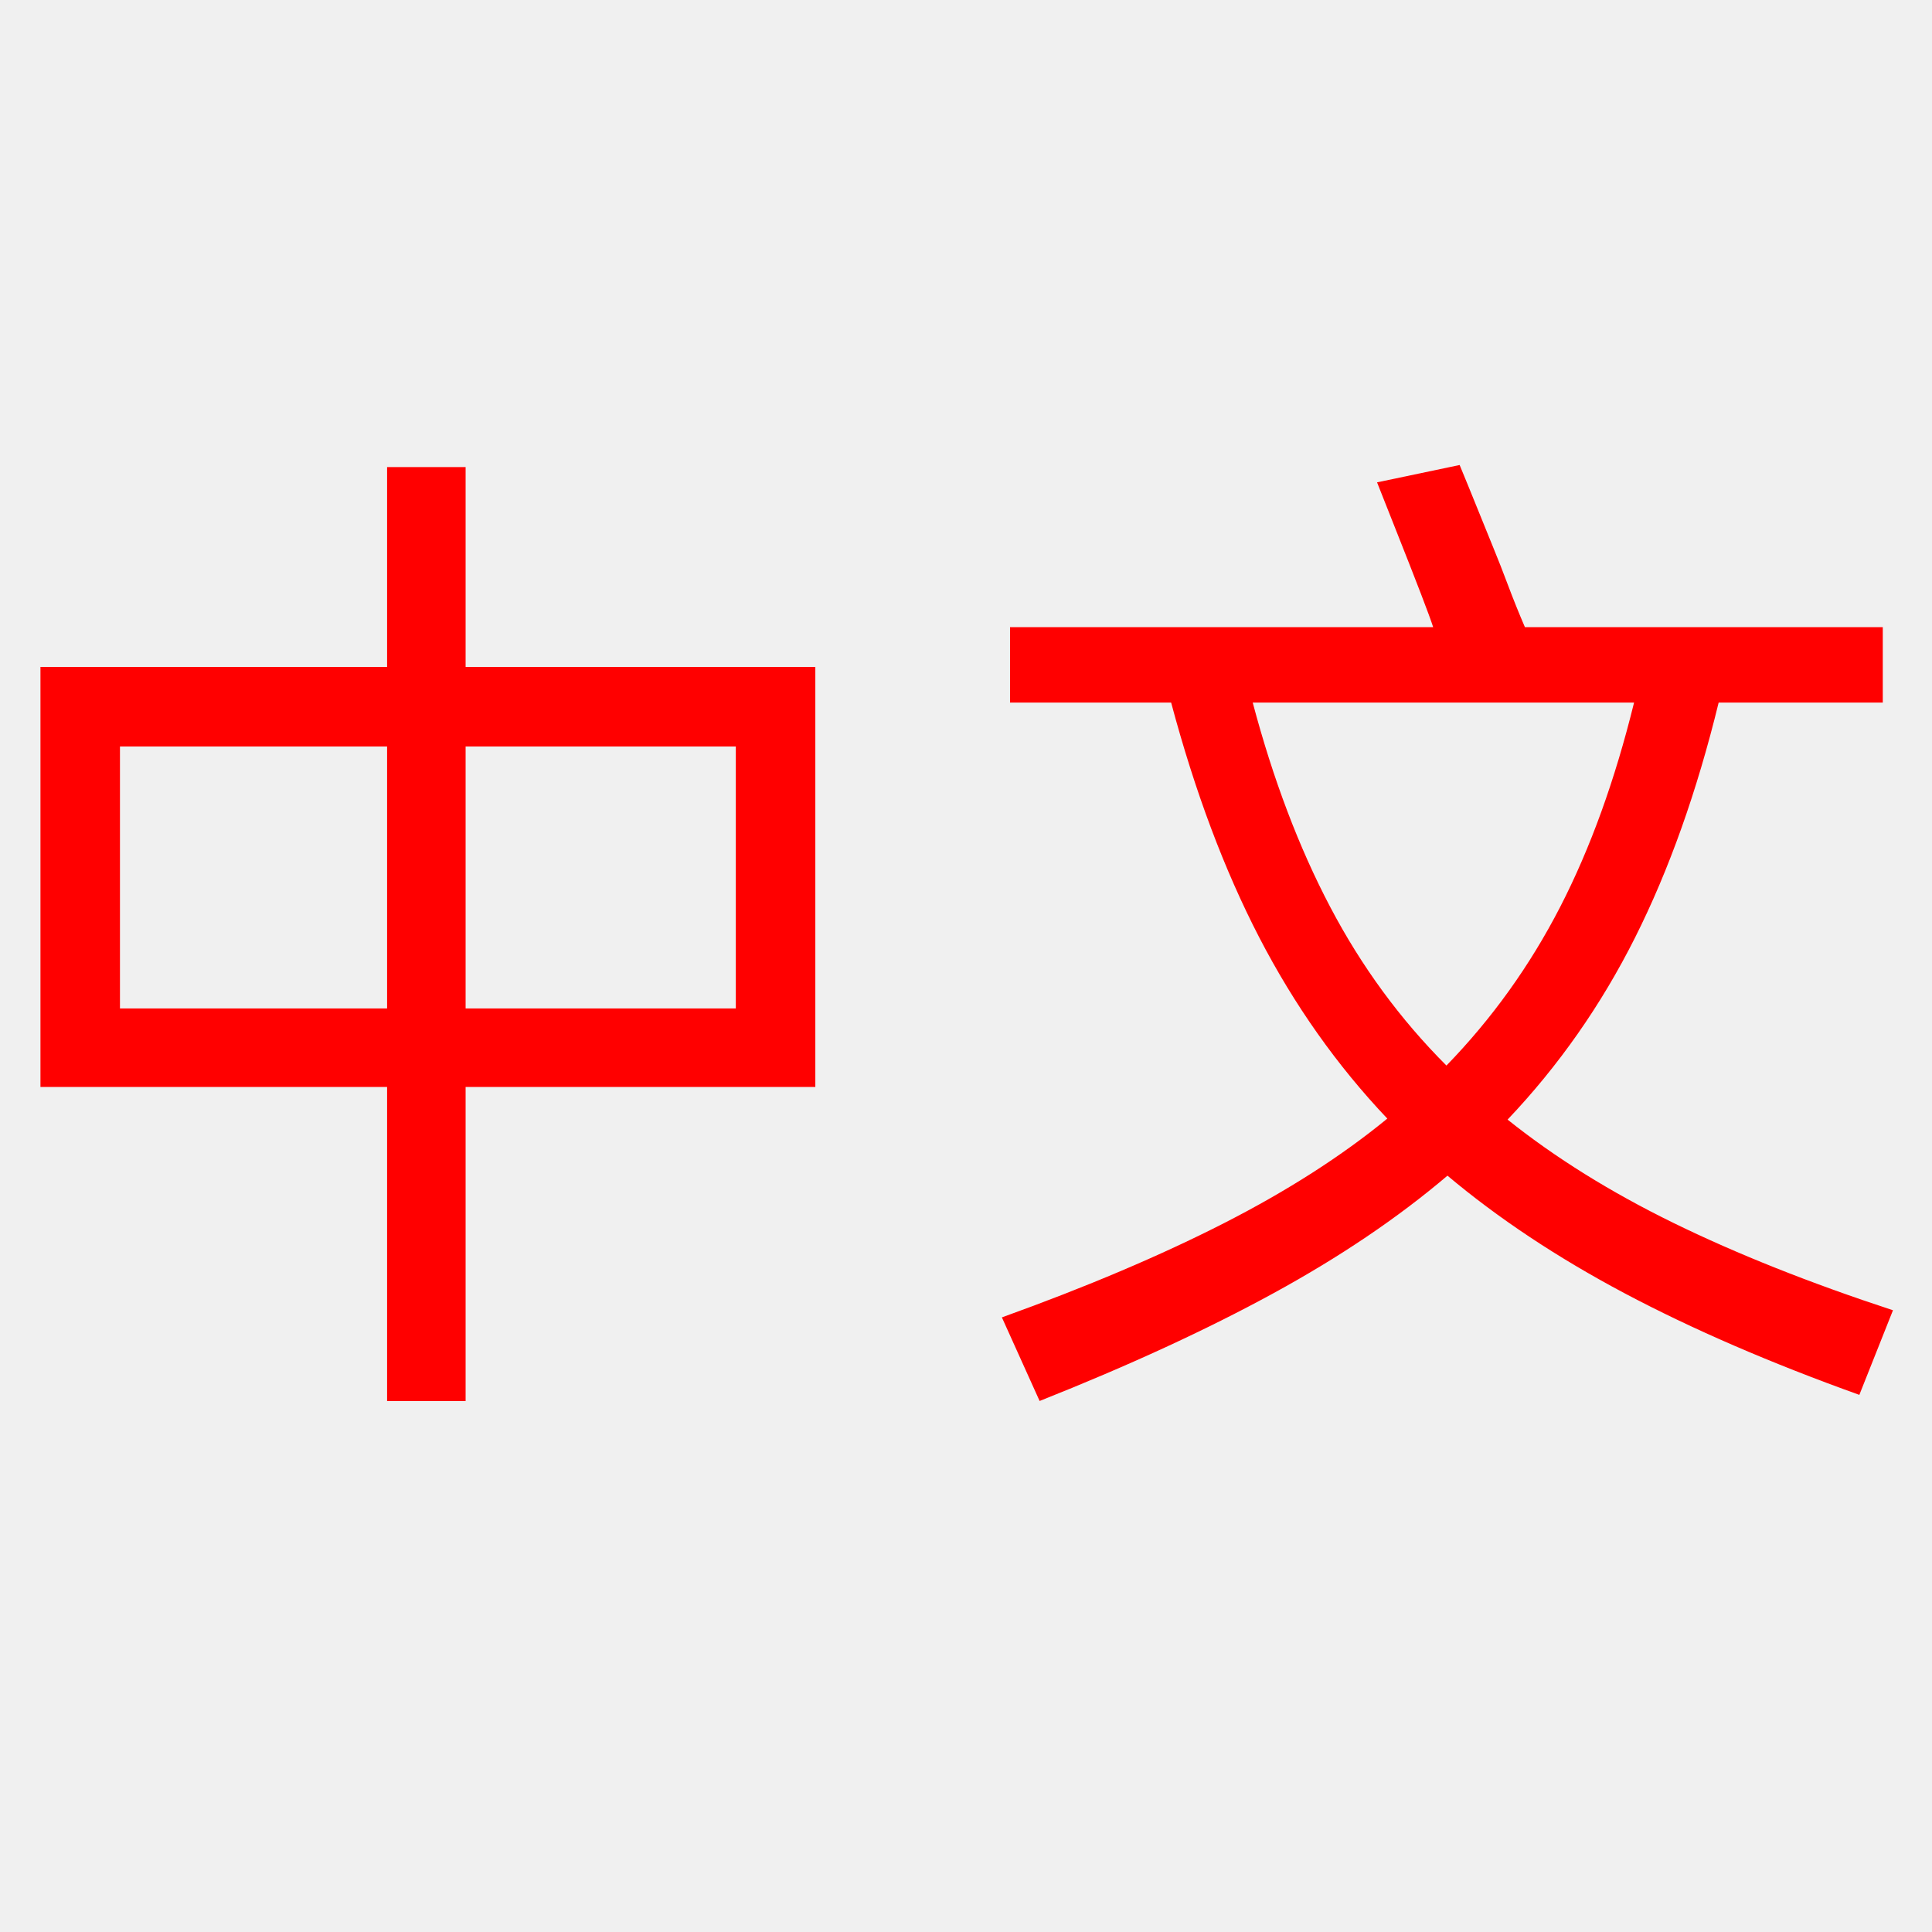
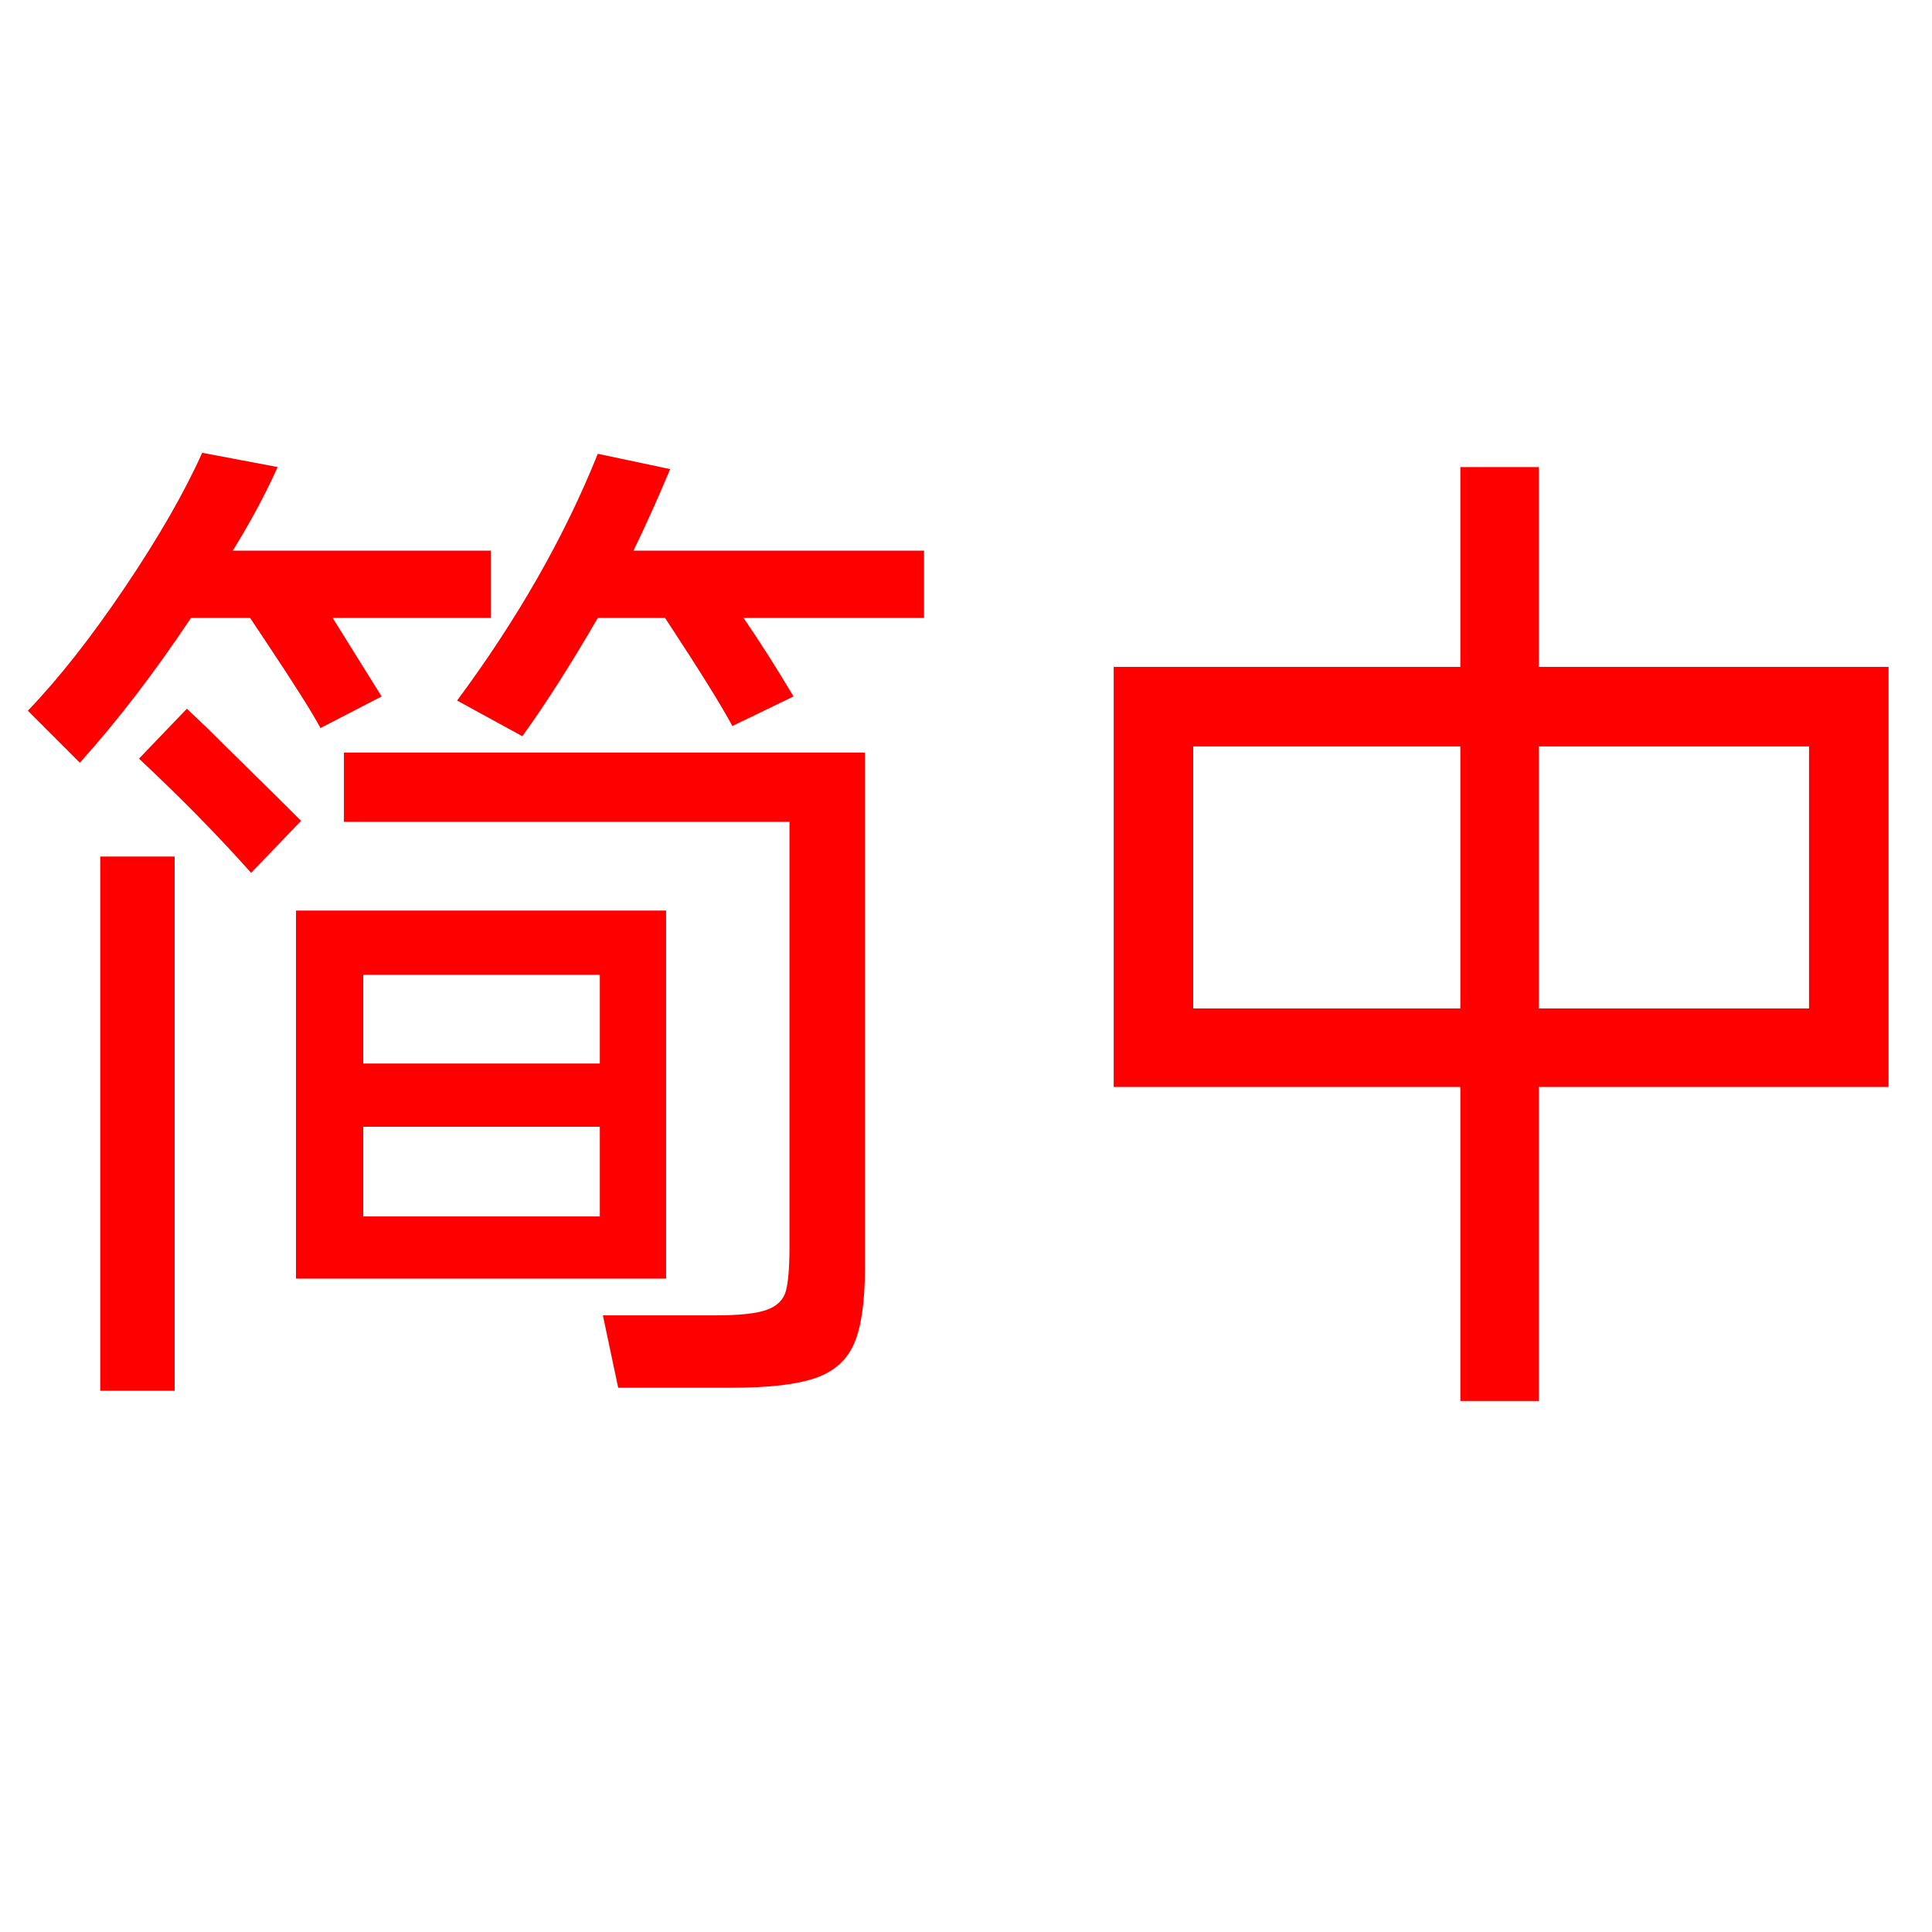
- <svg xmlns="http://www.w3.org/2000/svg" id="_图层_1" data-name="图层 1" viewBox="0 0 566.88 566.88">
+ <svg xmlns="http://www.w3.org/2000/svg" version="1.1" width="566.88" height="566.88" viewBox="0 0 566.88 566.88">
  <defs>
-     <style>
-       .cls-1 {
-         fill: #fff;
-       }
- 
-       .cls-2 {
-         clip-path: url(#clippath);
-       }
- 
-       .cls-3 {
-         fill: none;
-       }
- 
-       .cls-4 {
-         fill: red;
-       }
-     </style>
-     <clipPath id="clippath">
-       <rect class="cls-3" y="0" width="566.88" height="566.88" />
+     <clipPath id="clip_0">
+       <path transform="matrix(1,0,0,-1,0,566.88)" d="M0 0H566.88V566.88H0Z" />
    </clipPath>
  </defs>
-   <g class="cls-2">
-     <path class="cls-4" d="m367.57,206.15c5.98,22.54,13.56,42.53,22.74,59.98,9.17,17.45,20.54,32.96,34.1,46.52,13.36-13.76,24.48-29.27,33.36-46.52,8.88-17.25,16.1-37.25,21.69-59.98h-111.89Zm178,203.13c-26.13-9.37-49.06-19.3-68.81-29.77-19.74-10.47-37.1-21.99-52.05-34.55-14.56,12.37-31.61,23.88-51.16,34.55-19.54,10.67-42.38,21.19-68.51,31.56l-11.07-24.53c24.93-8.97,46.67-18.2,65.22-27.67,18.55-9.47,34.5-19.69,47.87-30.66-14.76-15.56-27.27-33.26-37.55-53.1-10.27-19.84-18.9-42.83-25.88-68.96h-47.27v-22.14h124.15c-1-3.19-4.79-13.06-11.37-29.62l-5.09-12.86,24.23-5.09c.2.4,3.49,8.48,9.87,24.23,1.4,3.39,2.84,7.08,4.34,11.07,1.5,3.99,3.14,8.08,4.94,12.27h105.01v22.14h-48.16c-6.38,26.13-14.56,49.11-24.53,68.96-9.97,19.85-22.44,37.64-37.4,53.4,13.96,11.17,30.22,21.29,48.76,30.36,18.55,9.07,39.99,17.6,64.32,25.58l-9.87,24.83Zm-408.95-113.38h79.28v-76.88h-79.28v76.88Zm-101.42,0h78.38v-76.88H35.2v76.88Zm101.42-158.85v58.64h102.61v123.25h-102.61v92.14h-23.04v-92.14H11.87v-123.25h101.71v-58.64h23.04Z" />
+   <g>
+     <path transform="matrix(1,0,0,-1,0,566.88)" d="M0 .005H566.875V566.881H0Z" fill="#ffffff" />
+   </g>
+   <g clip-path="url(#clip_0)">
+     <path transform="matrix(1,0,0,-1,56.0359,181.3173)" d="M0 0C-10.77-16.155-21.639-30.315-32.608-42.481L-47.866-27.224C-38.691-17.65-29.168-5.534-19.296 9.124-9.424 23.783-1.895 36.896 3.291 48.464L25.429 44.276C21.839 36.298 17.451 28.121 12.266 19.745H87.953V0H41.583L55.943-23.035 37.993-32.309C35.799-28.121 30.514-19.745 22.138-7.18L17.351 0ZM215.096 19.745V0H162.145C166.931-6.98 171.818-14.659 176.804-23.035L158.854-31.711C155.663-25.728 149.081-15.157 139.109 0H119.365C111.387-13.761 104.008-25.329 97.227-34.703L78.081-24.232C95.831-.299 109.592 23.833 119.365 48.165L140.605 43.677C137.015 35.101 133.425 27.124 129.835 19.745ZM-1.197-26.625 5.086-32.608C8.476-35.999 12.465-39.938 17.052-44.425 21.639-48.913 26.725-53.949 32.309-59.533L17.65-74.79C7.878-63.821-3.091-52.652-15.257-41.284ZM44.874-59.832V-39.489H197.745V-190.864C197.745-200.637 196.698-207.966 194.604-212.852 192.509-217.739 188.72-221.129 183.236-223.024 177.751-224.918 169.624-225.866 158.854-225.866H125.348L120.861-204.625H154.067C161.048-204.625 166.034-204.077 169.025-202.98 172.017-201.883 173.862-200.038 174.56-197.446 175.258-194.853 175.607-190.565 175.607-184.582V-59.832ZM-4.787-226.763H-26.626V-70.003H-4.787ZM30.813-85.859H139.408V-193.856H30.813ZM119.963-104.706H50.558V-130.733H119.963ZM50.558-175.607H119.963V-149.281H50.558ZM395.49 44.276V-14.36H498.101V-137.614H395.49V-229.755H372.454V-137.614H270.74V-14.36H372.454V44.276ZM294.074-114.578H372.454V-37.694H294.074ZM395.49-114.578H474.767V-37.694H395.49Z" fill="#ff0000" />
  </g>
</svg>
